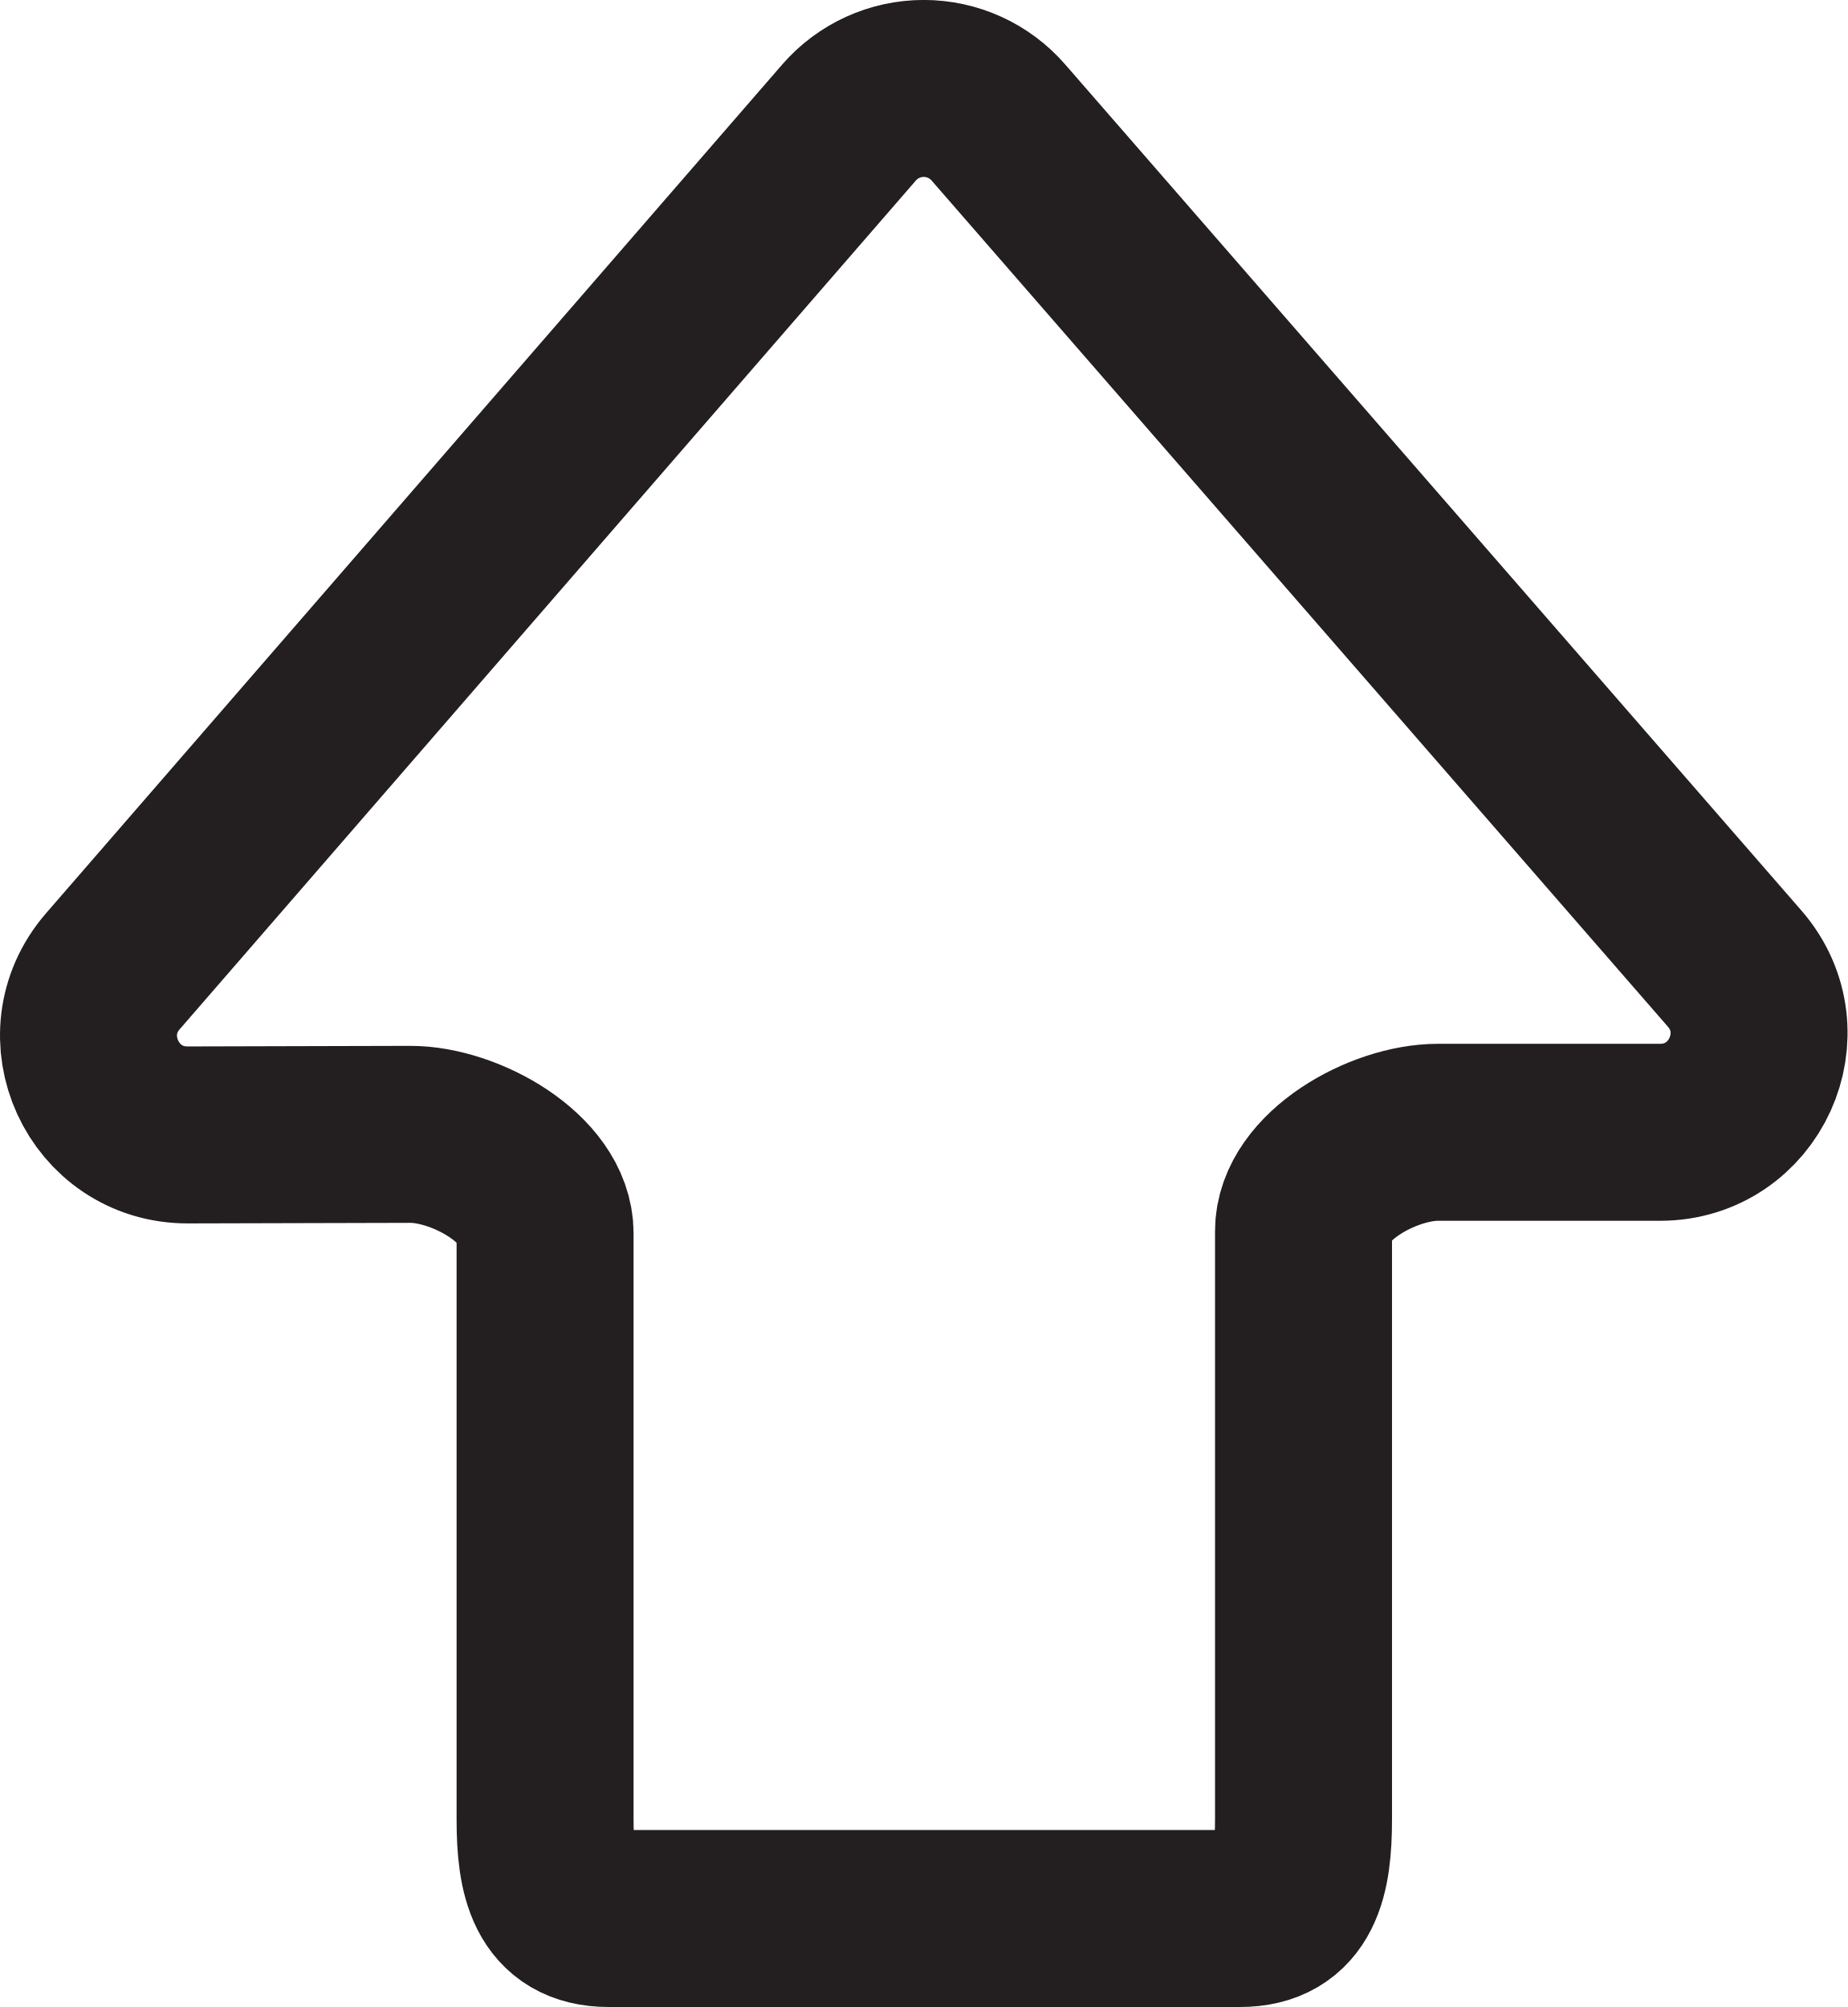
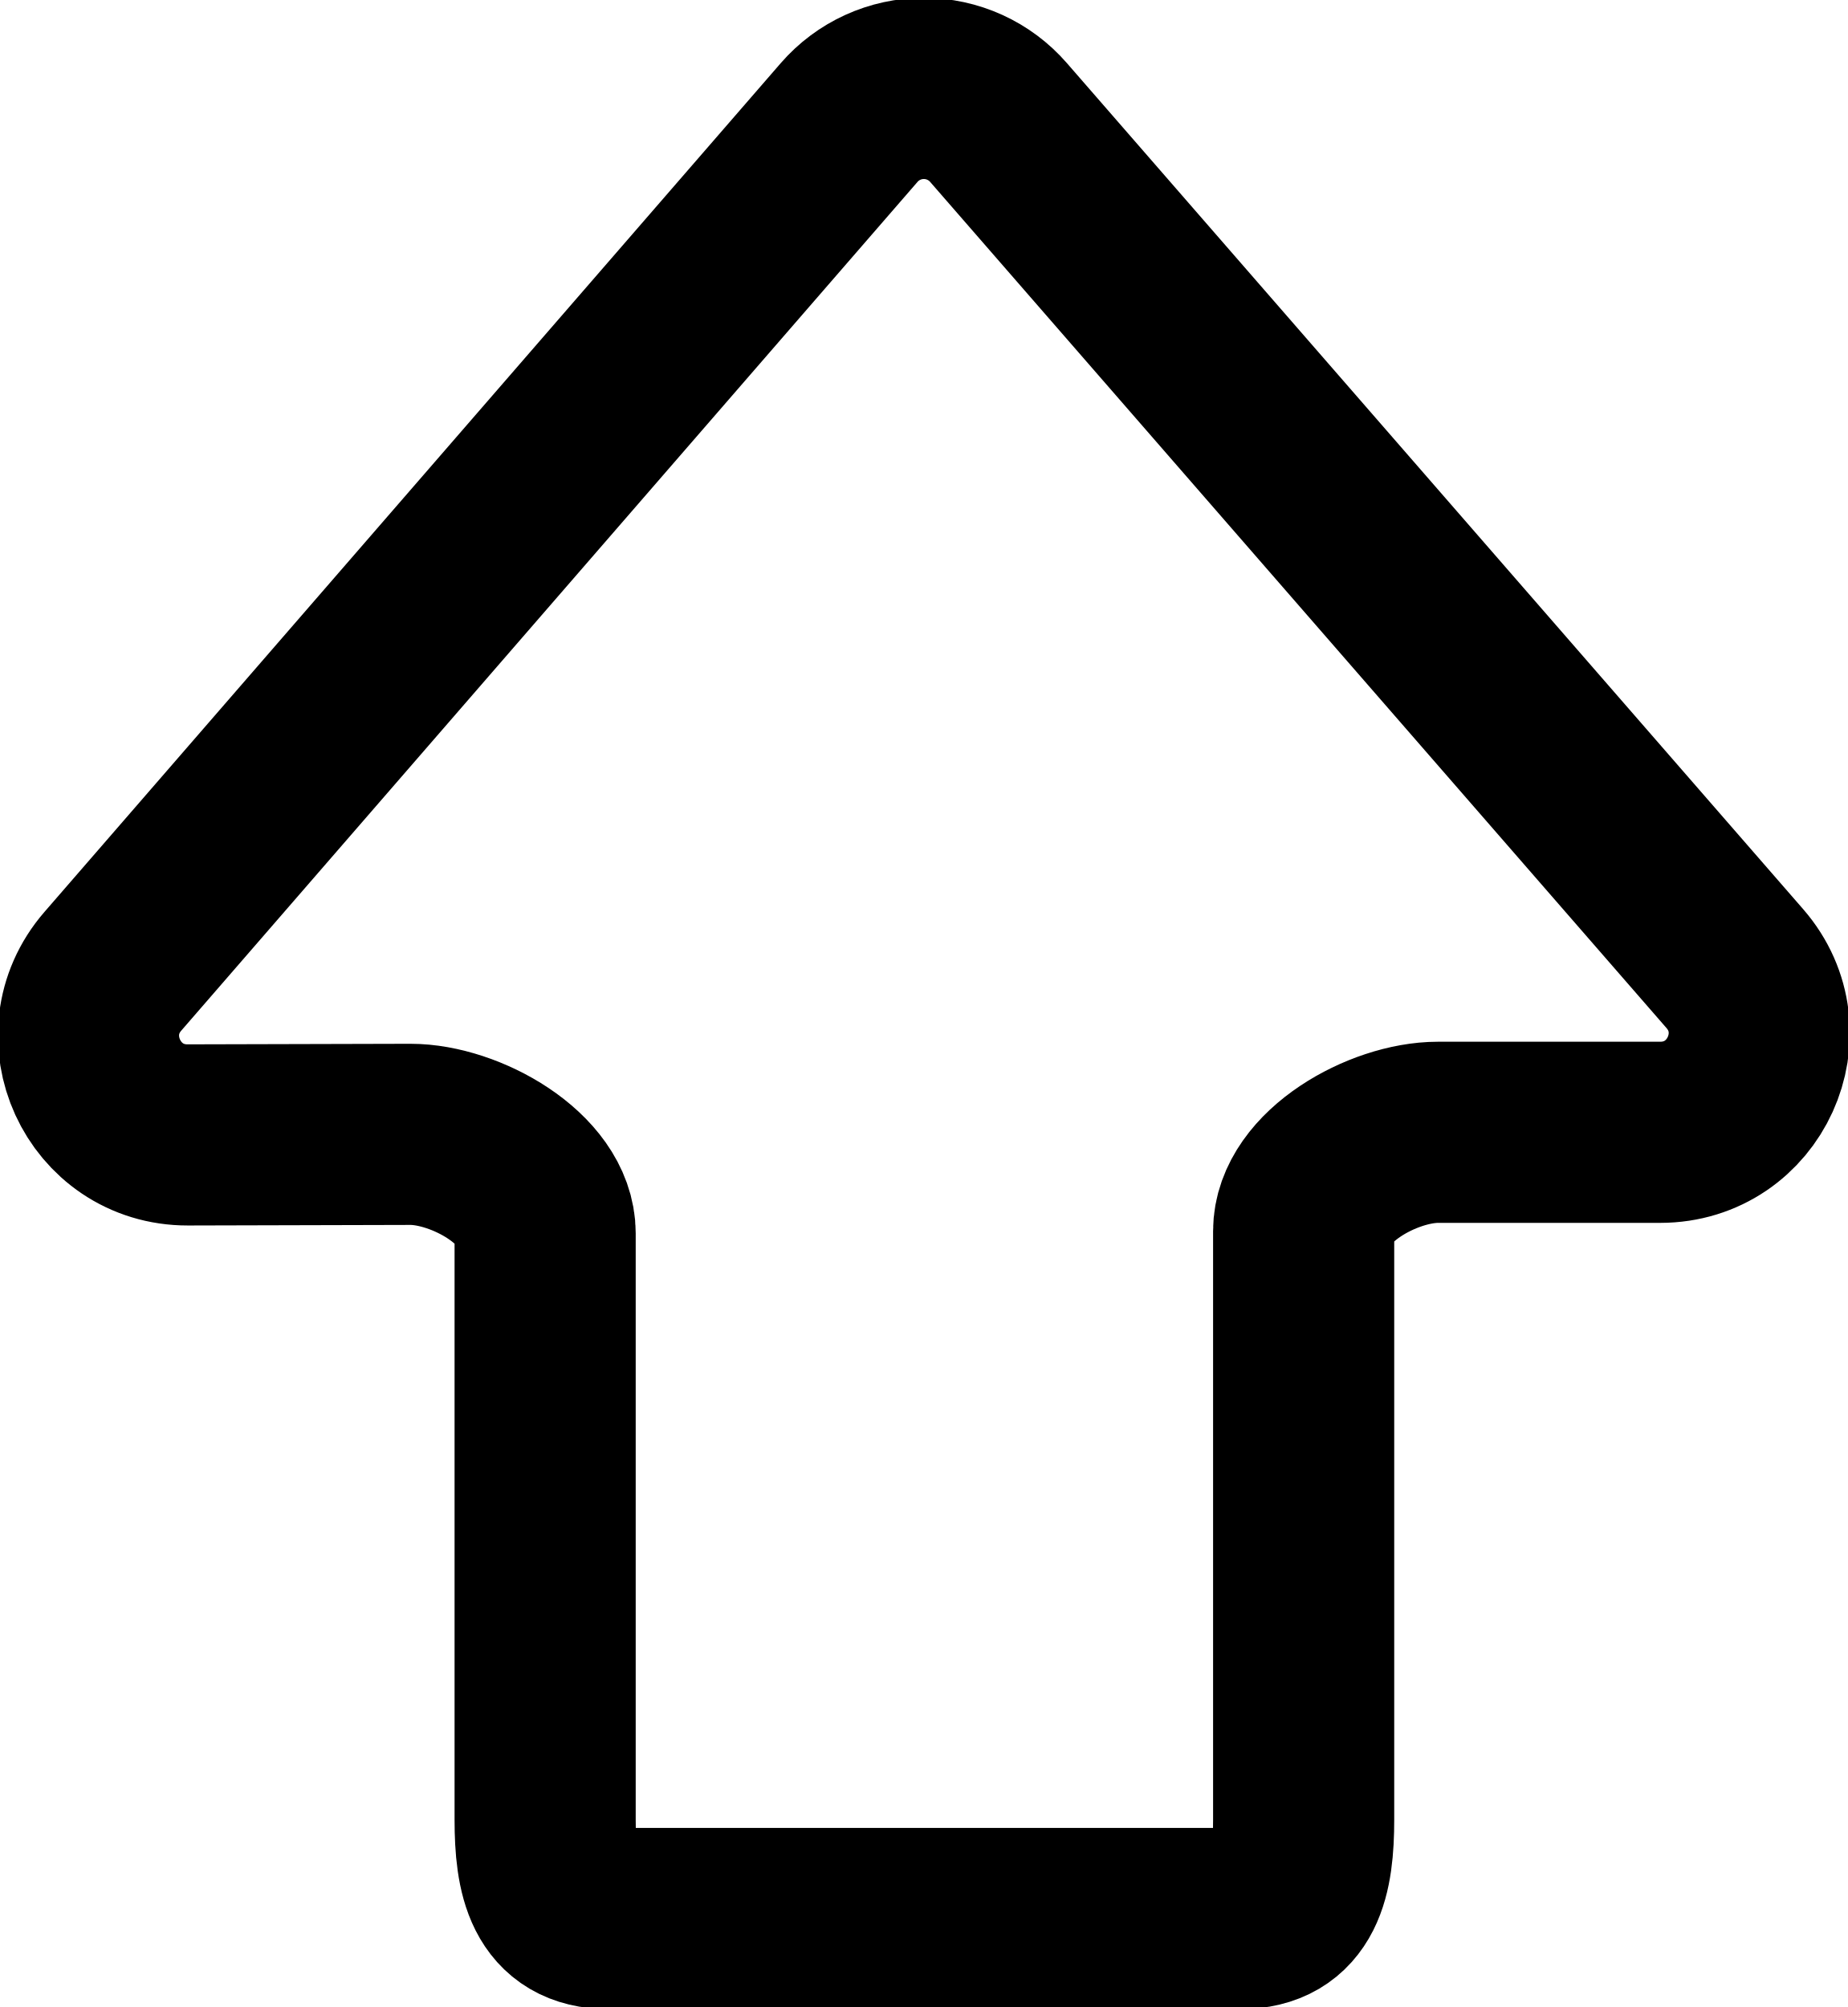
- <svg xmlns="http://www.w3.org/2000/svg" id="Layer_1" data-name="Layer 1" viewBox="0 0 521.93 567.02">
-   <defs>
-     <style>.cls-1{fill:none;stroke:#231f20;stroke-miterlimit:10;stroke-width:50px;}</style>
-   </defs>
-   <path class="cls-1" d="M154,348.45V514.09c0,15.42,2.51,27.93,17.94,27.93h178.4c15.43,0,17.94-12.51,17.94-27.93V347.83c0-15.42,22.5-27.93,37.93-27.93h62.78c24,0,36.81-28.19,21.08-46.27L282.07,34.6a27.94,27.94,0,0,0-42.18,0l-208,239.8c-15.71,18.11-2.81,46.3,21.17,46.24l62.89-.16C131.4,320.47,154,333,154,348.45Z" />
+ <svg xmlns="http://www.w3.org/2000/svg" width="510" height="554" viewBox="0 0 510 554" fill="none">
+   <path d="M150.479 340.449V502.285C150.479 517.351 152.932 529.574 168.009 529.574H342.331C357.409 529.574 359.861 517.351 359.861 502.285V339.843C359.861 324.777 381.847 312.554 396.924 312.554H458.269C481.721 312.554 494.238 285.012 478.868 267.347L275.622 33.806C273.059 30.857 269.893 28.492 266.338 26.872C262.783 25.251 258.921 24.413 255.014 24.413C251.107 24.413 247.245 25.251 243.69 26.872C240.135 28.492 236.969 30.857 234.406 33.806L31.16 268.099C15.809 285.793 28.415 313.336 51.846 313.277L113.299 313.121C128.396 313.111 150.479 325.354 150.479 340.449Z" stroke="black" stroke-width="50" stroke-miterlimit="10" />
</svg>
